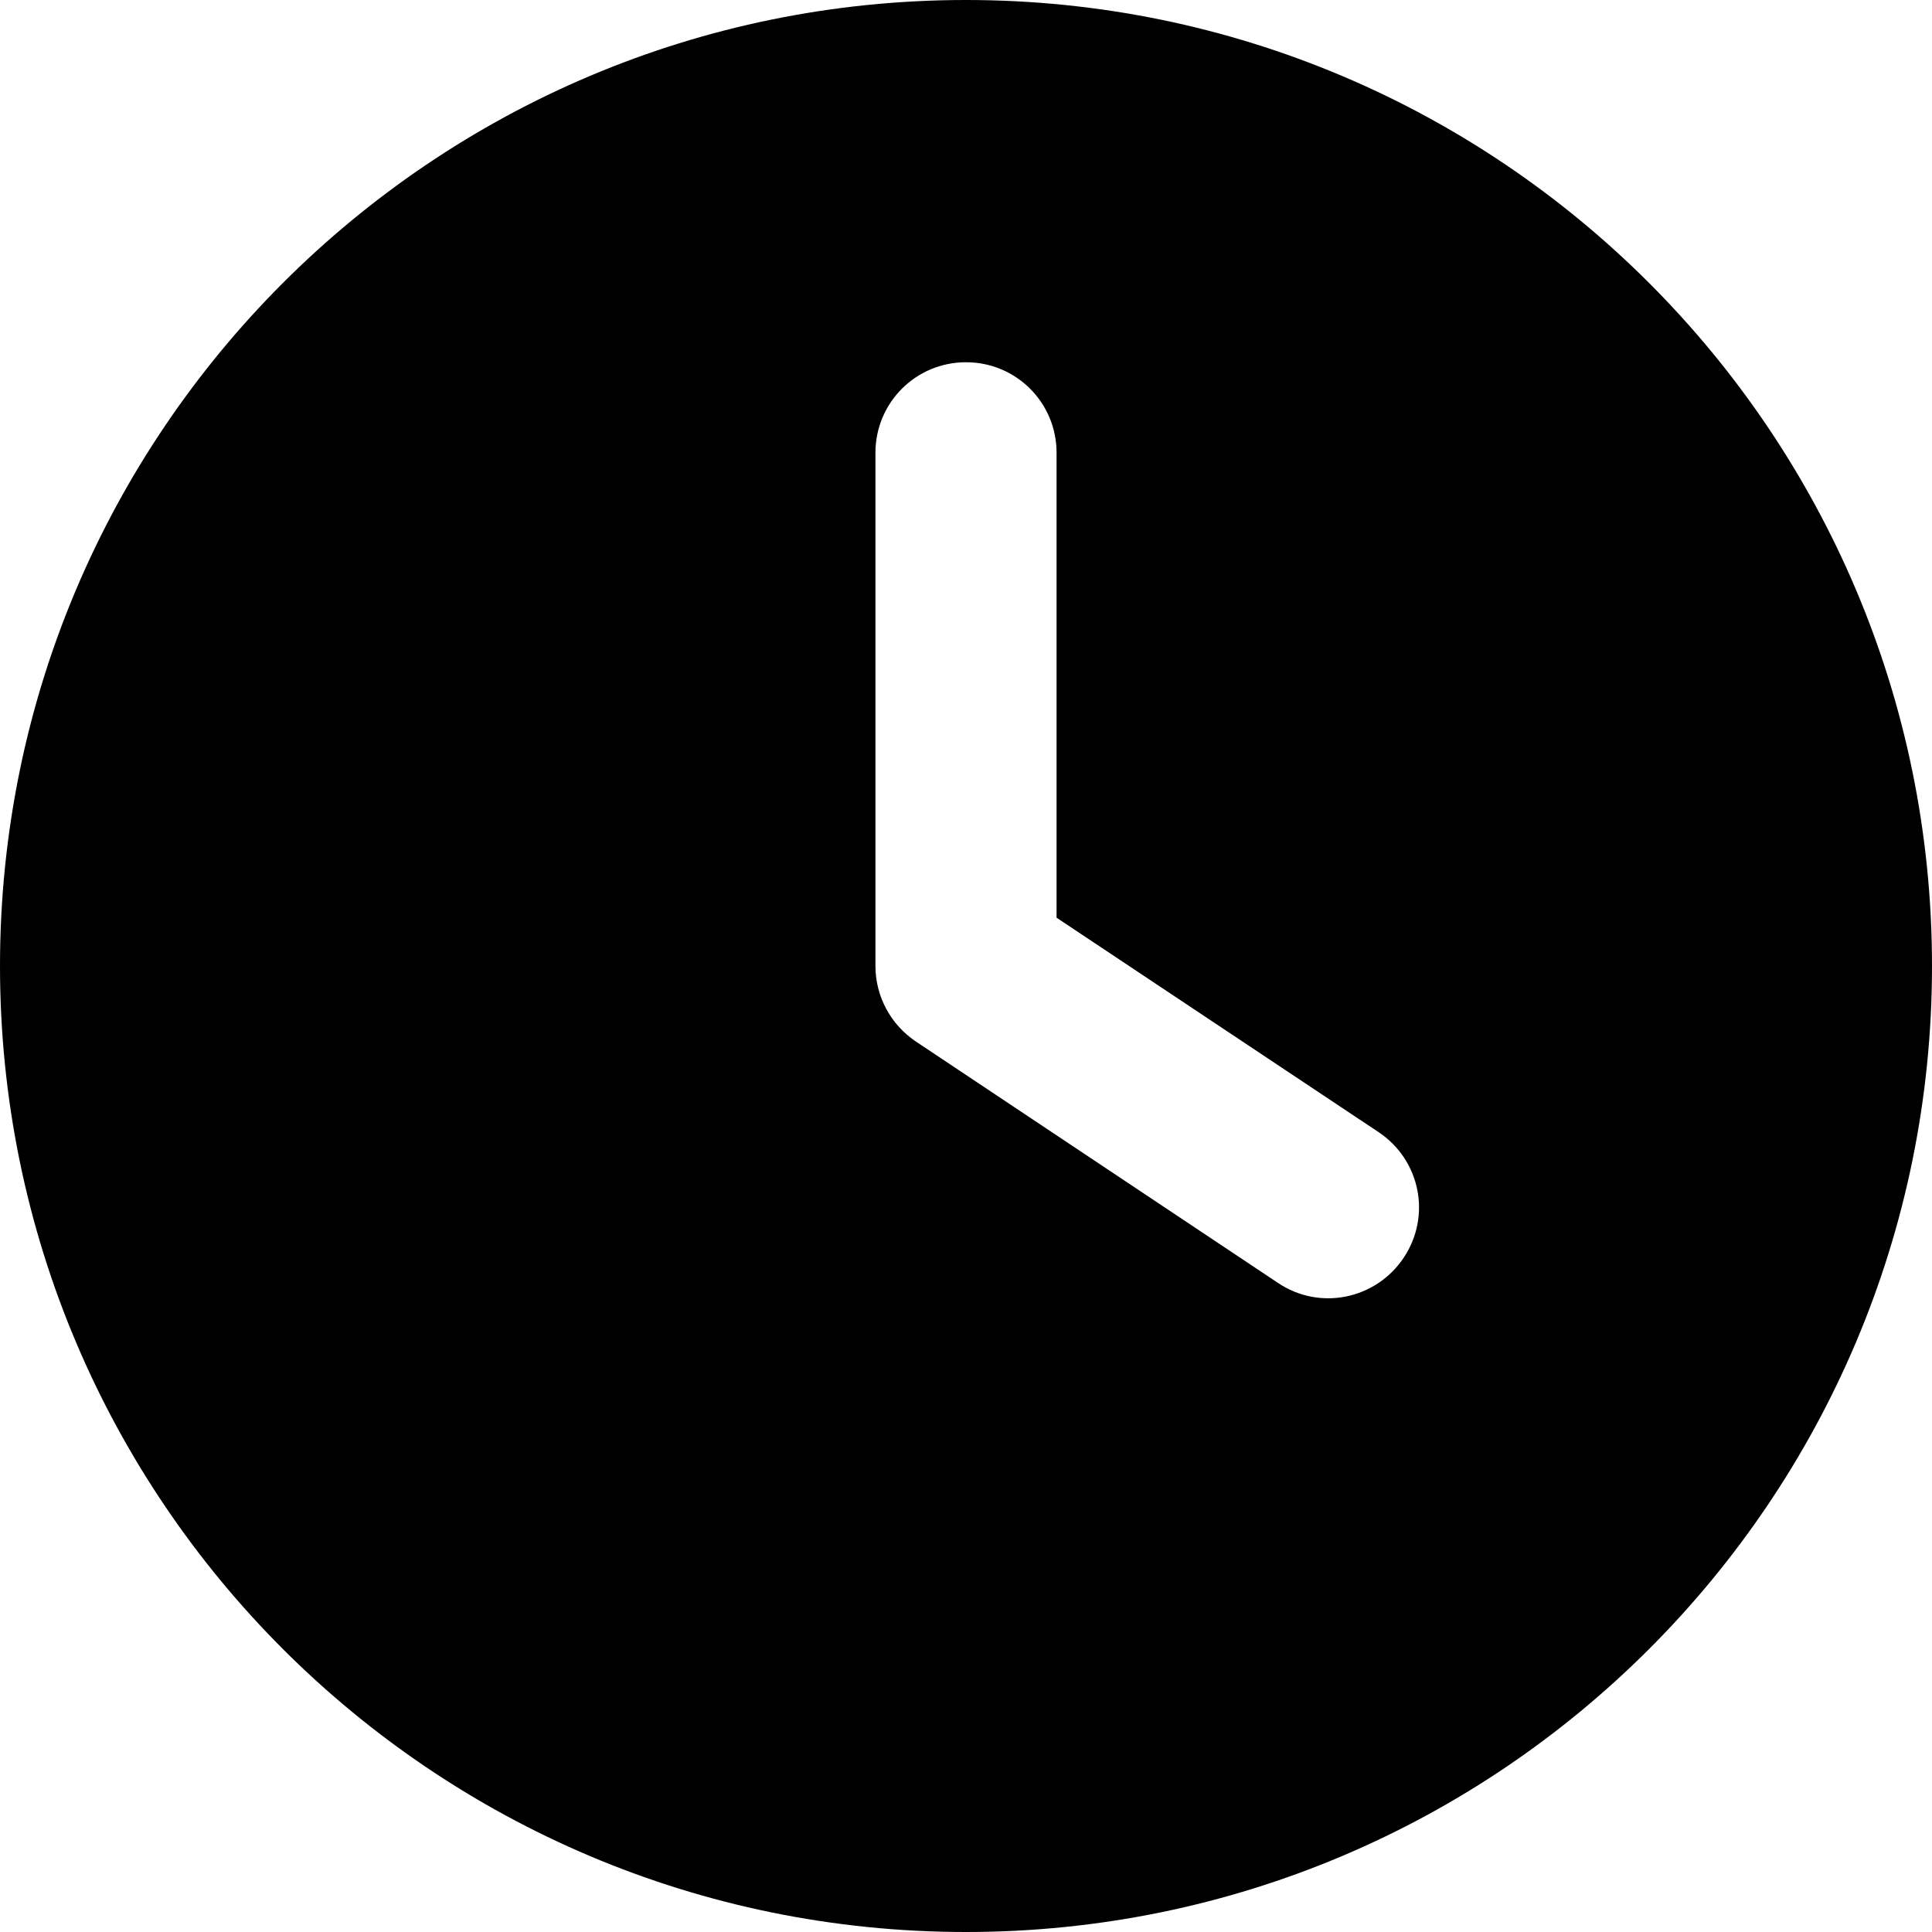
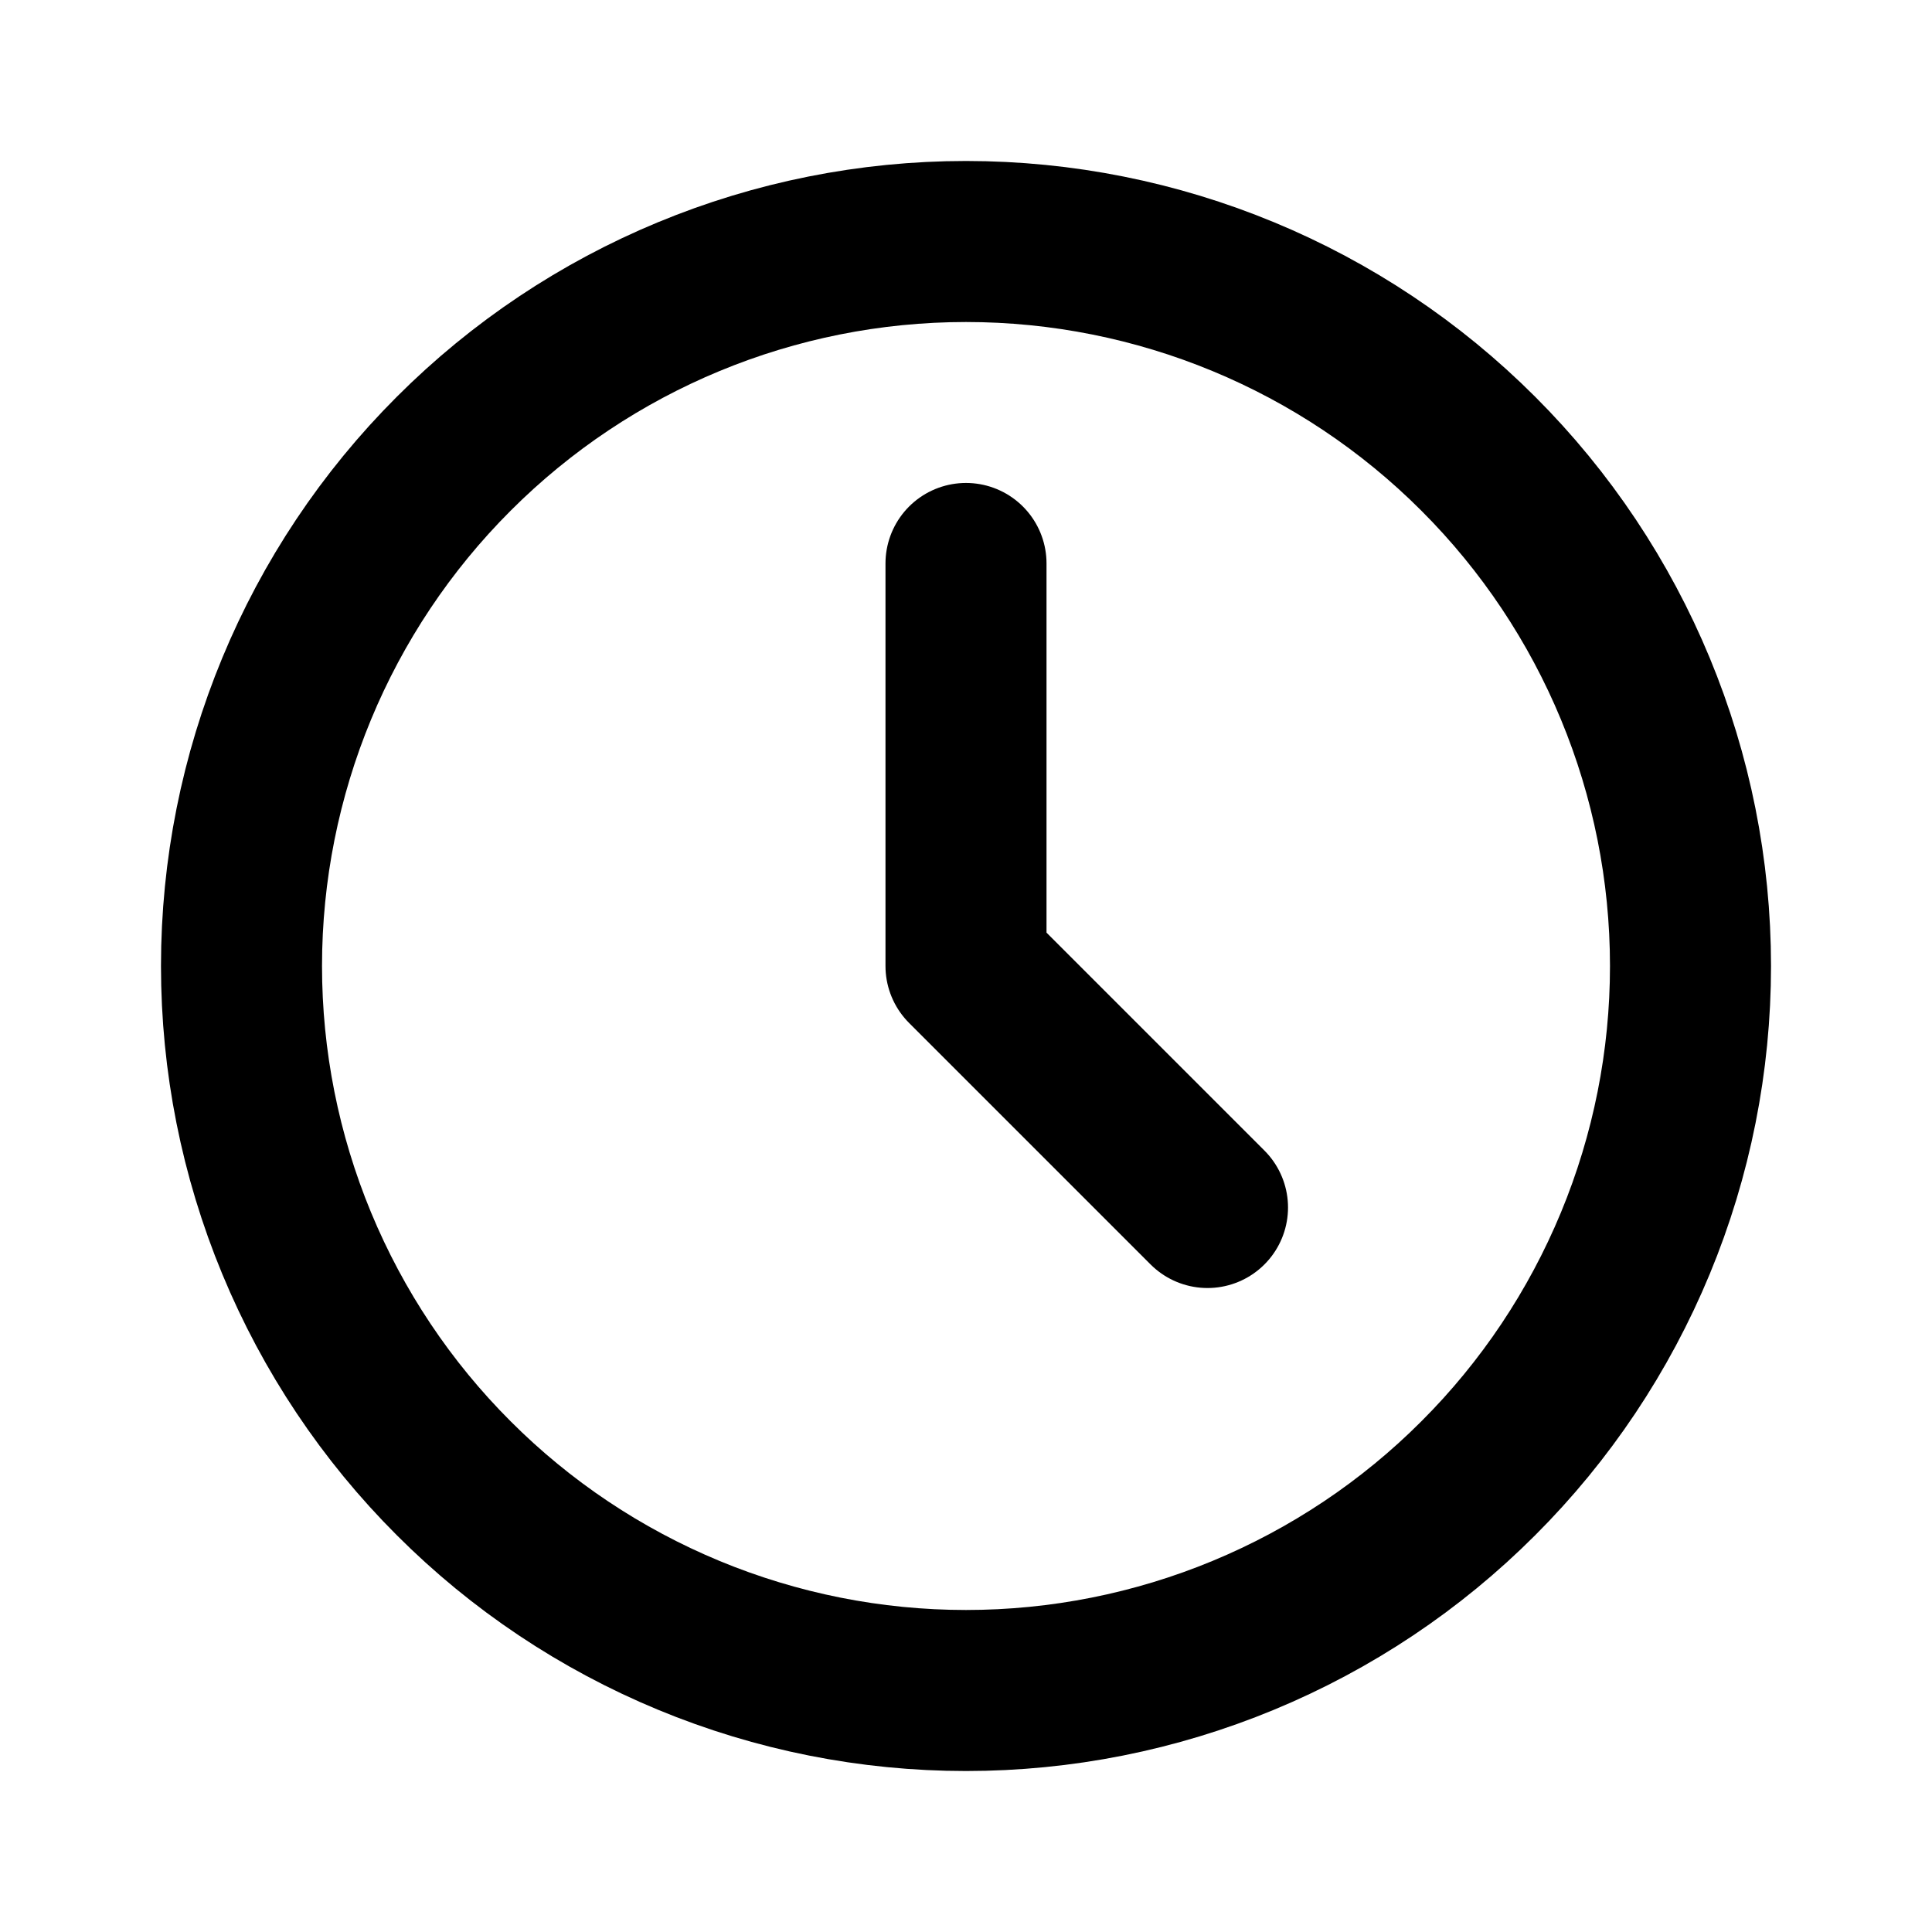
- <svg xmlns="http://www.w3.org/2000/svg" id="icon" viewBox="0 0 512 512">
-   <path d="M256 0a256 256 0 1 1 0 512A256 256 0 1 1 256 0zM232 120l0 136c0 8 4 15.5 10.7 20l96 64c11 7.4 25.9 4.4 33.3-6.7s4.4-25.9-6.7-33.3L280 243.2 280 120c0-13.3-10.7-24-24-24s-24 10.7-24 24z" />
+ <svg xmlns="http://www.w3.org/2000/svg" viewBox="0 0 20 20" fill="none">
+   <path d="M2.5 10C2.5 10.985 2.694 11.96 3.071 12.87C3.448 13.78 4 14.607 4.697 15.303C5.393 16 6.22 16.552 7.13 16.929C8.04 17.306 9.015 17.5 10 17.5C10.985 17.5 11.96 17.306 12.87 16.929C13.78 16.552 14.607 16 15.303 15.303C16 14.607 16.552 13.78 16.929 12.87C17.306 11.96 17.5 10.985 17.5 10C17.5 8.011 16.71 6.103 15.303 4.697C13.897 3.29 11.989 2.5 10 2.5C8.011 2.5 6.103 3.29 4.697 4.697C3.29 6.103 2.5 8.011 2.5 10Z" stroke="currentColor" stroke-width="1.667" stroke-linecap="round" stroke-linejoin="round" />
+   <path d="M10 5.833V10L12.5 12.5" stroke="currentColor" stroke-width="1.667" stroke-linecap="round" stroke-linejoin="round" />
</svg>
